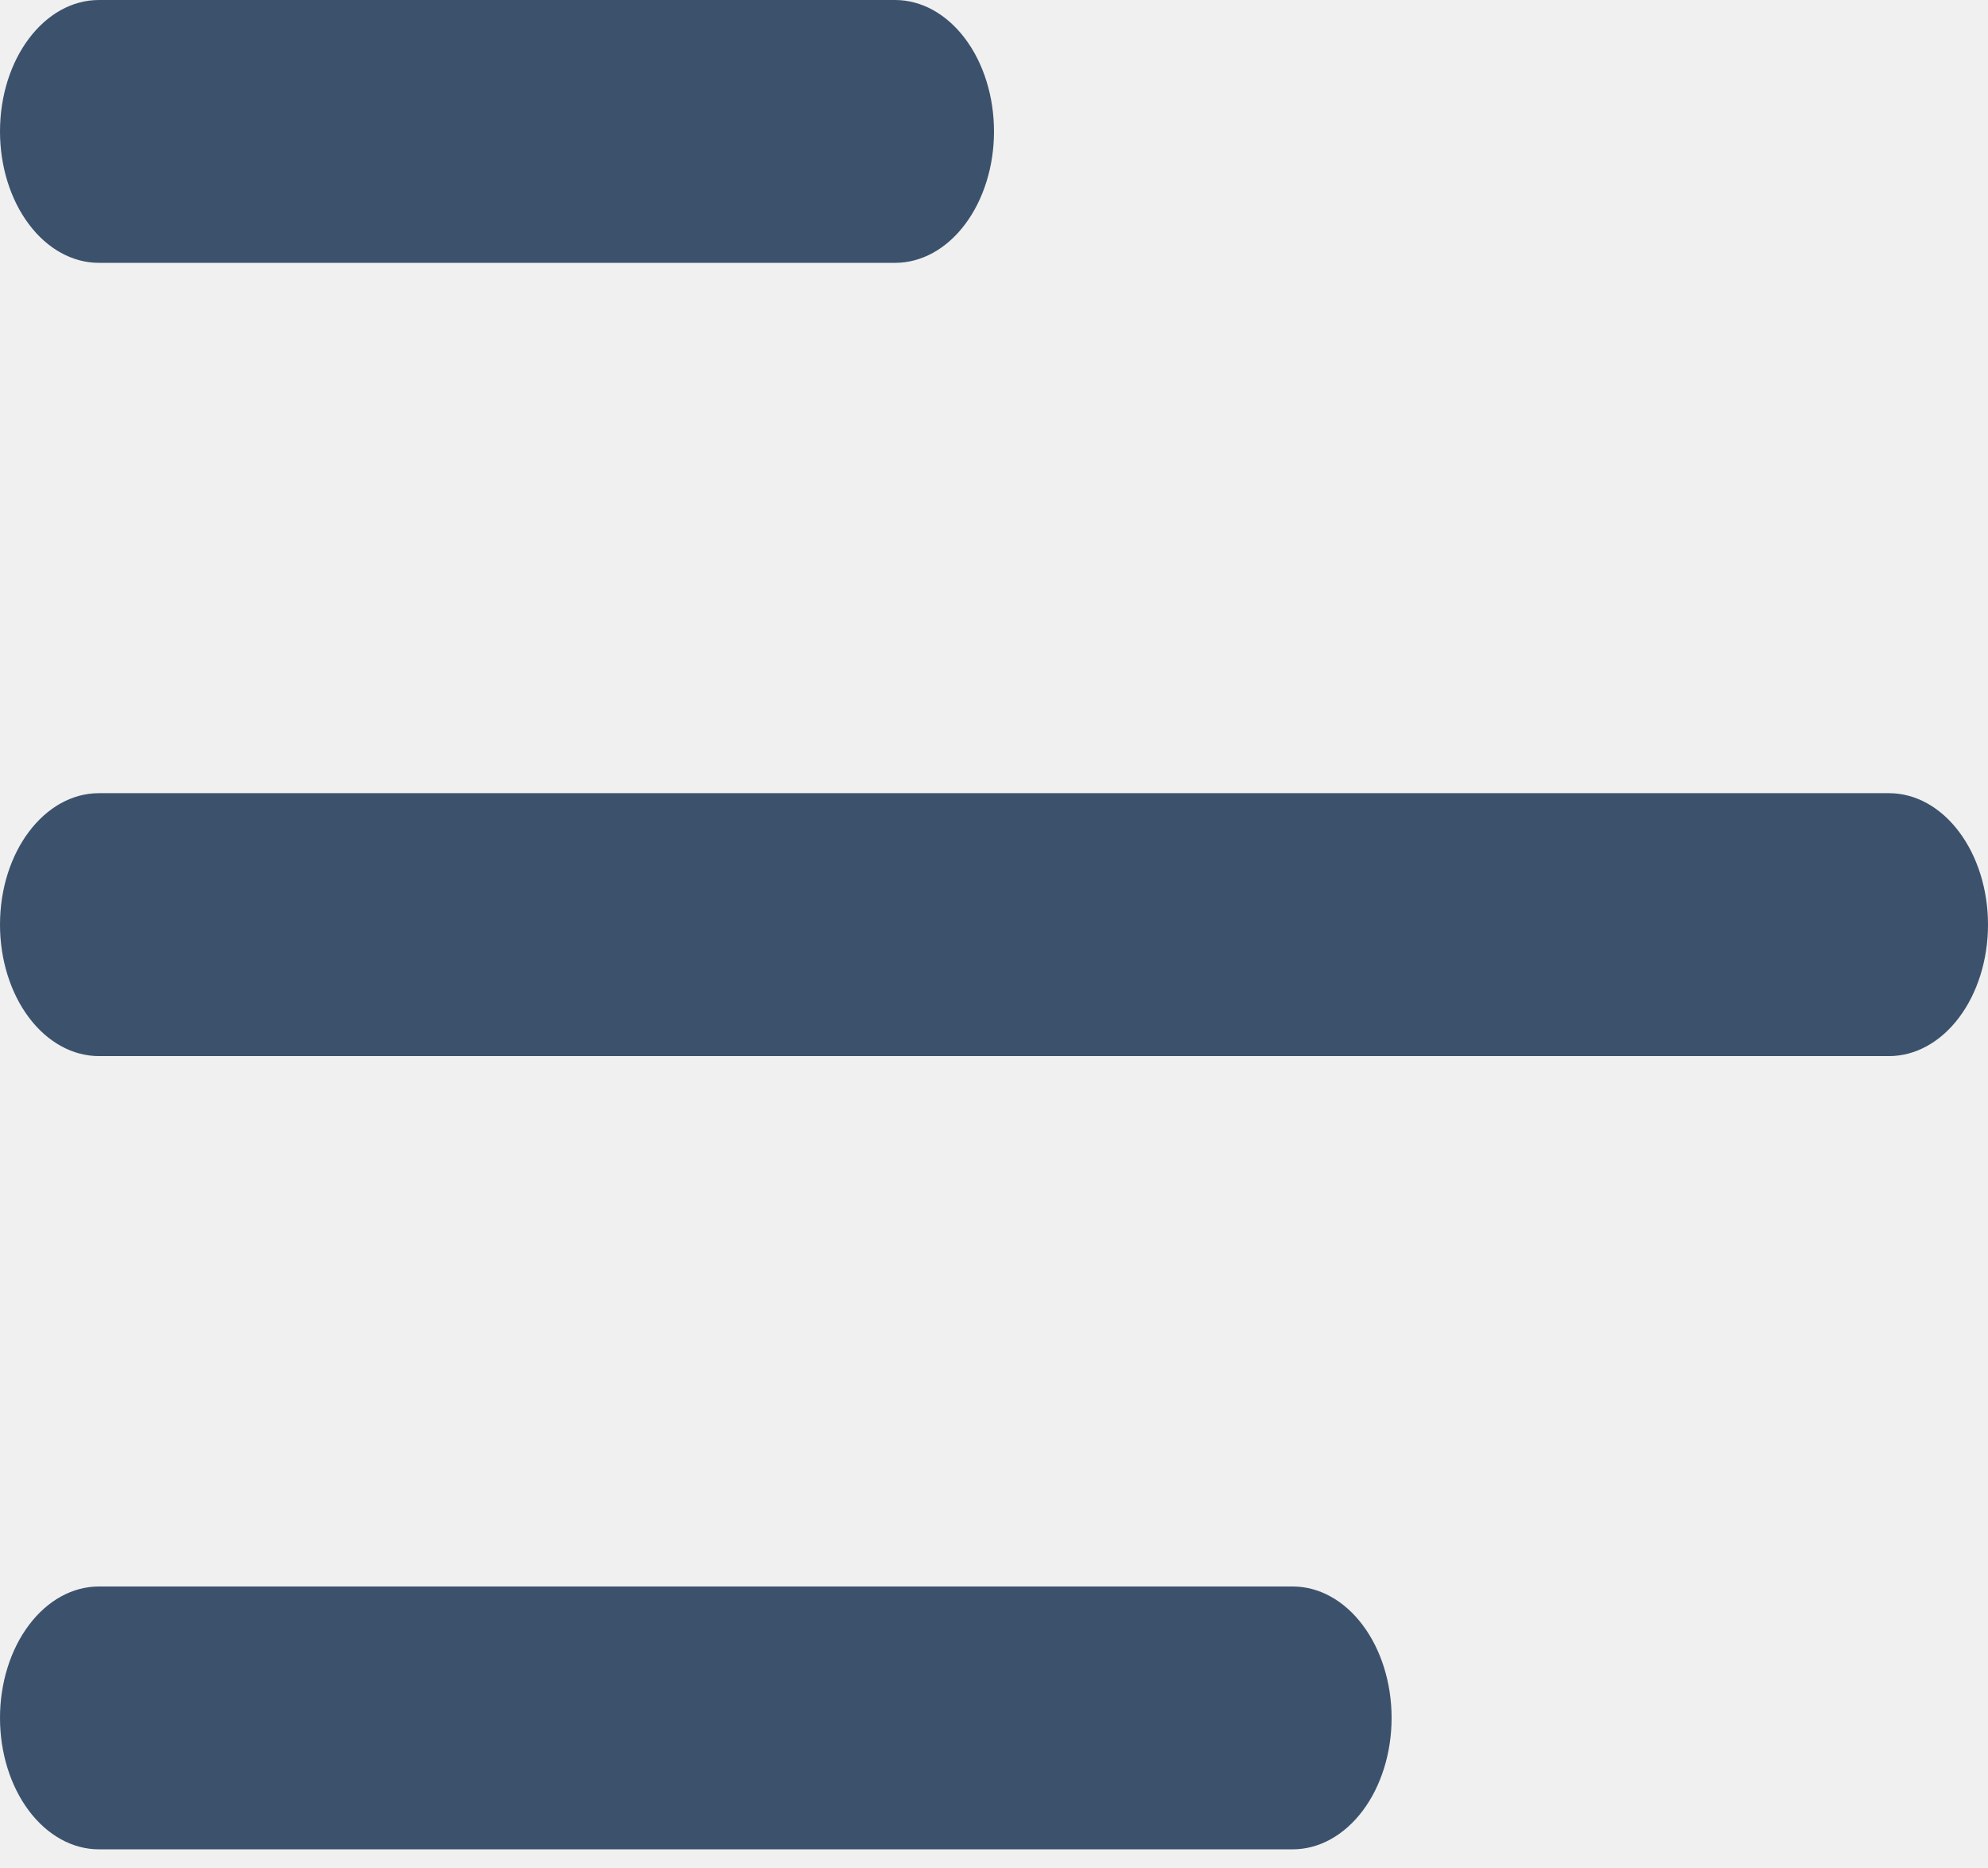
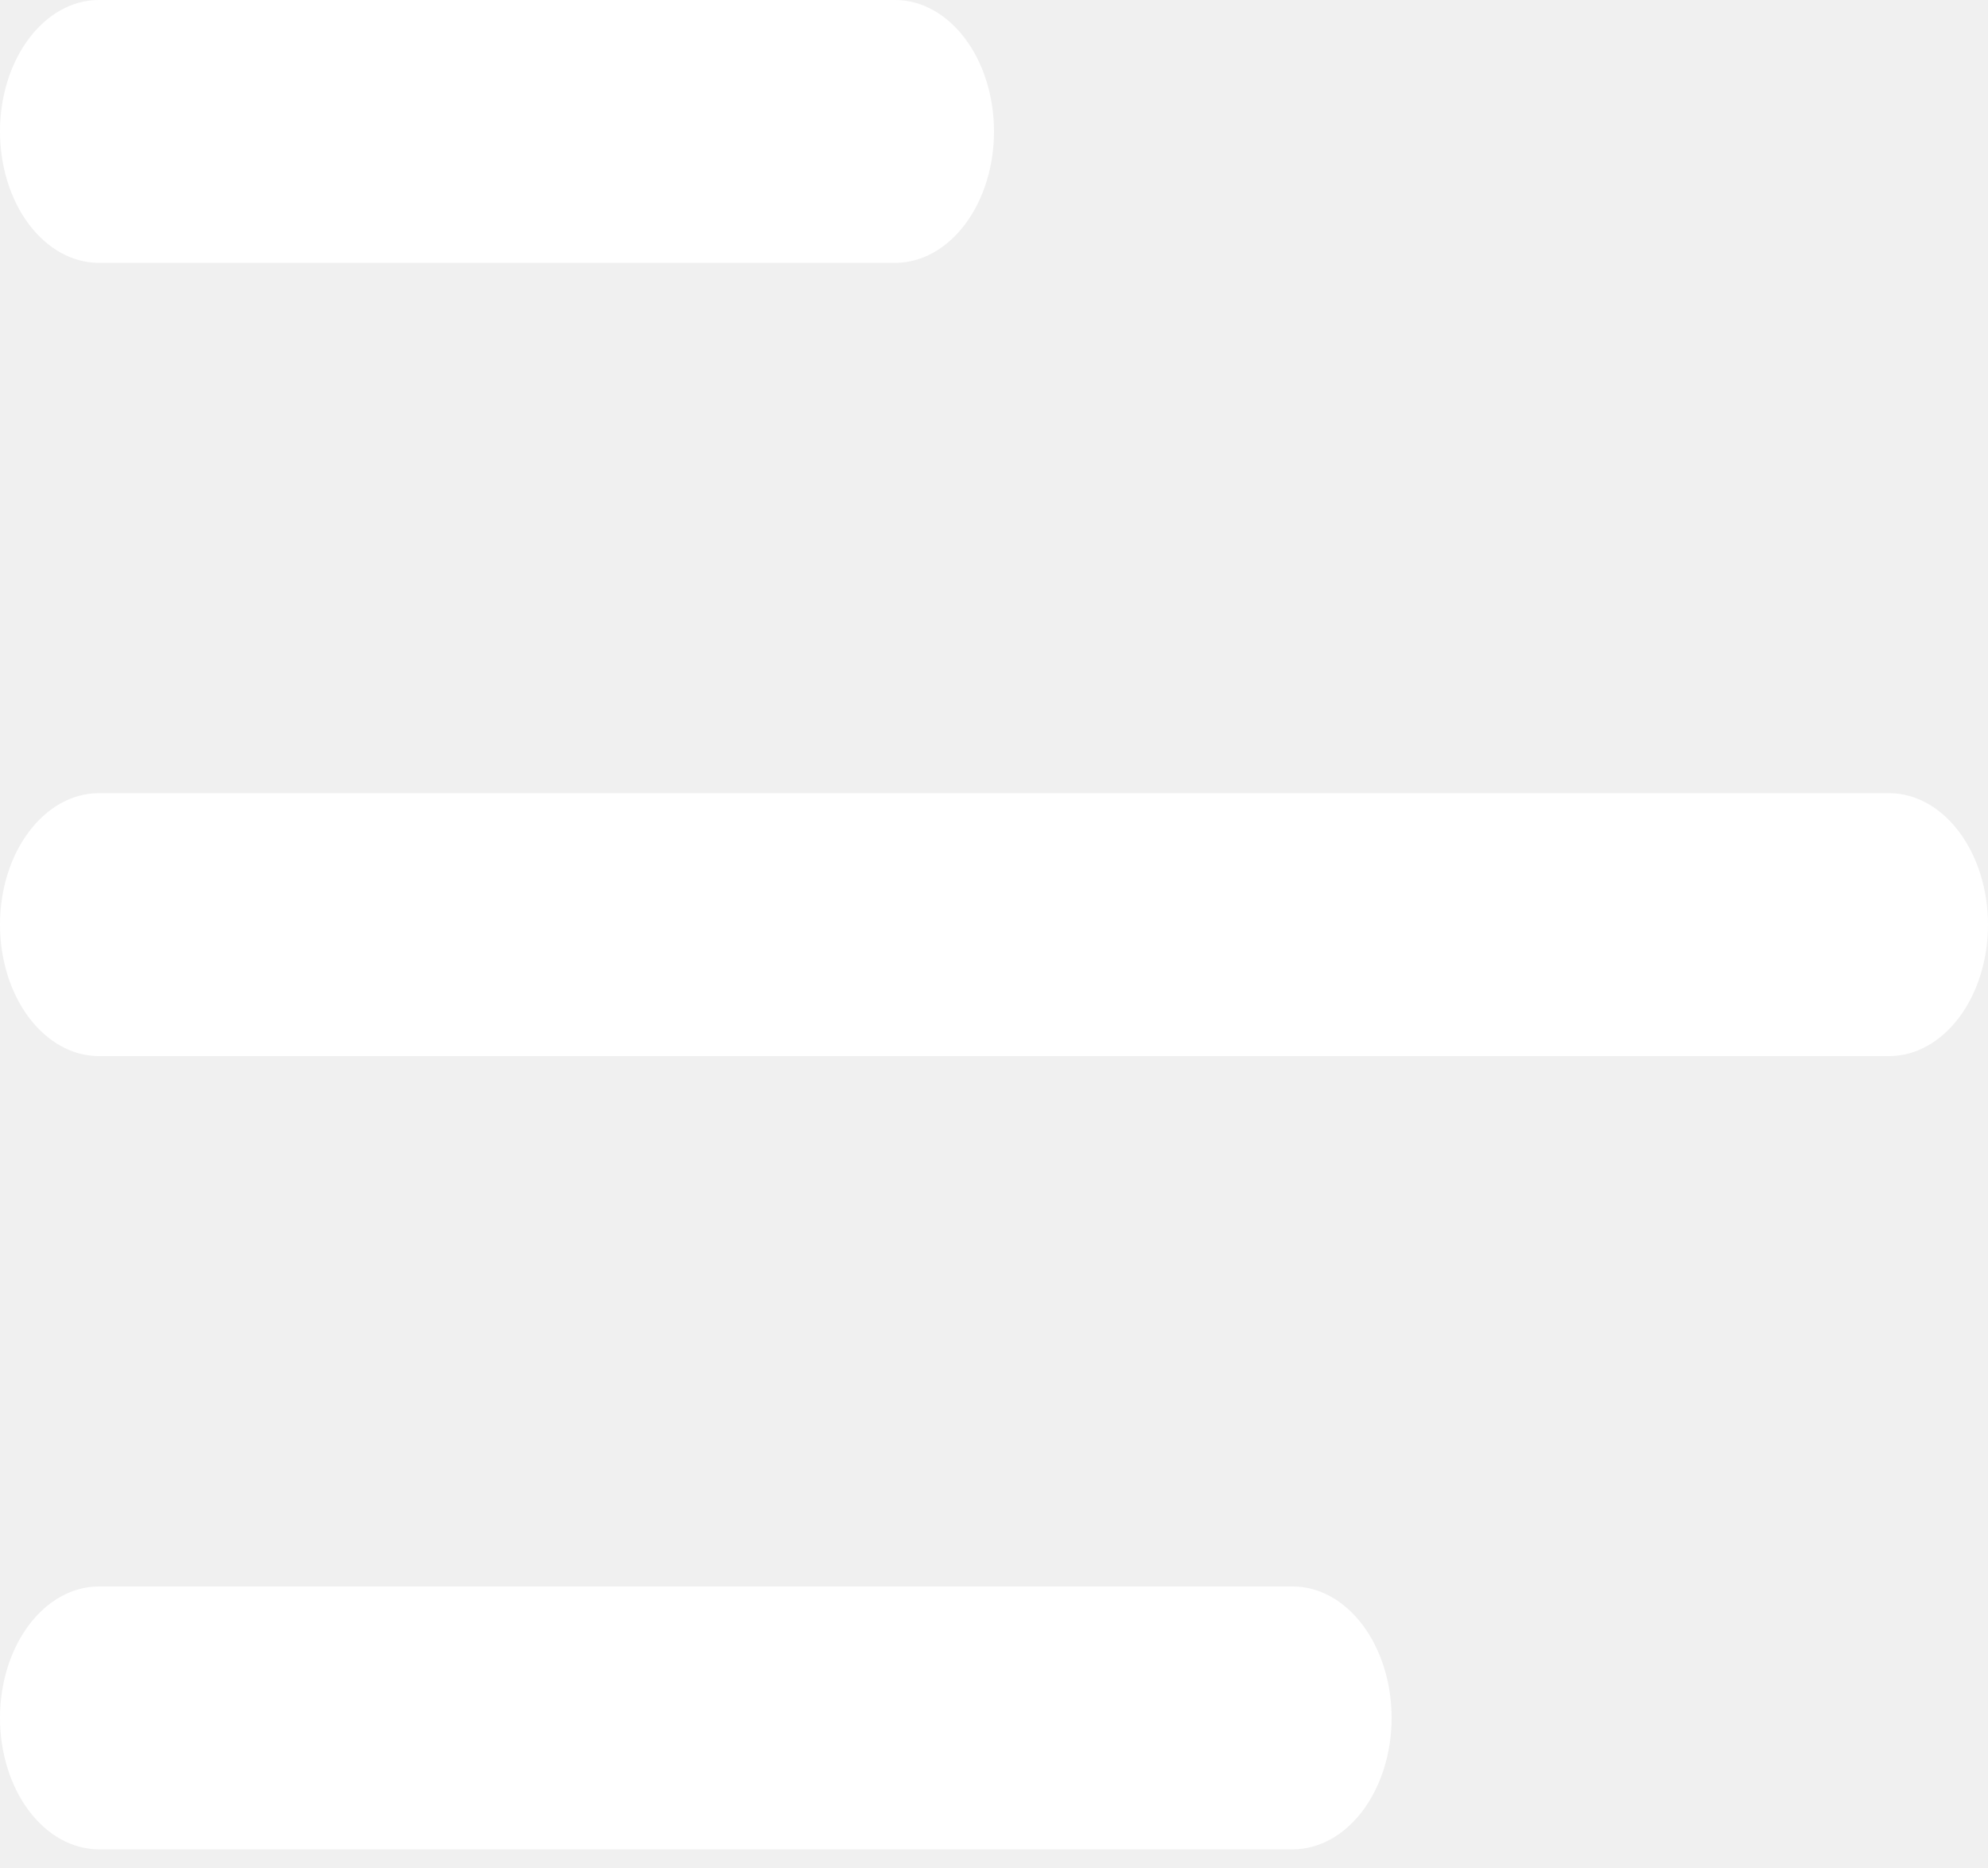
<svg xmlns="http://www.w3.org/2000/svg" width="33" height="31" viewBox="0 0 33 31" fill="none">
-   <path d="M0 2.182C0 0.976 0.736 0 1.642 0H14.858C15.294 1.72443e-08 15.711 0.23 16.019 0.639C16.327 1.048 16.5 1.603 16.5 2.182C16.5 2.76 16.327 3.315 16.019 3.724C15.711 4.134 15.294 4.363 14.858 4.363H1.642C1.206 4.363 0.789 4.134 0.481 3.724C0.173 3.315 0 2.76 0 2.182Z" fill="#3C526C" />
-   <path d="M0 15.348C0 14.142 0.736 13.166 1.642 13.166H31.358C31.794 13.166 32.211 13.396 32.519 13.806C32.827 14.215 33 14.77 33 15.348C33 15.927 32.827 16.482 32.519 16.891C32.211 17.3 31.794 17.53 31.358 17.53H1.642C1.206 17.53 0.789 17.3 0.481 16.891C0.173 16.482 0 15.927 0 15.348Z" fill="#3C526C" />
-   <path d="M1.642 26.334C1.206 26.334 0.789 26.563 0.481 26.973C0.173 27.382 0 27.937 0 28.515C0 29.094 0.173 29.649 0.481 30.058C0.789 30.467 1.206 30.697 1.642 30.697H21.458C21.894 30.697 22.311 30.467 22.619 30.058C22.927 29.649 23.1 29.094 23.1 28.515C23.1 27.937 22.927 27.382 22.619 26.973C22.311 26.563 21.894 26.334 21.458 26.334H1.642Z" fill="#3C526C" />
+   <path d="M0 2.182C0 0.976 0.736 0 1.642 0H14.858C15.294 1.72443e-08 15.711 0.23 16.019 0.639C16.327 1.048 16.5 1.603 16.5 2.182C16.5 2.76 16.327 3.315 16.019 3.724C15.711 4.134 15.294 4.363 14.858 4.363H1.642C1.206 4.363 0.789 4.134 0.481 3.724C0.173 3.315 0 2.76 0 2.182Z" fill="#FFFFFF" />
+   <path d="M0 15.348C0 14.142 0.736 13.166 1.642 13.166H31.358C31.794 13.166 32.211 13.396 32.519 13.806C32.827 14.215 33 14.77 33 15.348C33 15.927 32.827 16.482 32.519 16.891C32.211 17.3 31.794 17.53 31.358 17.53H1.642C1.206 17.53 0.789 17.3 0.481 16.891C0.173 16.482 0 15.927 0 15.348Z" fill="#FFFFFF" />
+   <path d="M1.642 26.334C1.206 26.334 0.789 26.563 0.481 26.973C0.173 27.382 0 27.937 0 28.515C0 29.094 0.173 29.649 0.481 30.058C0.789 30.467 1.206 30.697 1.642 30.697H21.458C21.894 30.697 22.311 30.467 22.619 30.058C22.927 29.649 23.1 29.094 23.1 28.515C23.1 27.937 22.927 27.382 22.619 26.973C22.311 26.563 21.894 26.334 21.458 26.334H1.642Z" fill="#FFFFFF" />
</svg>
